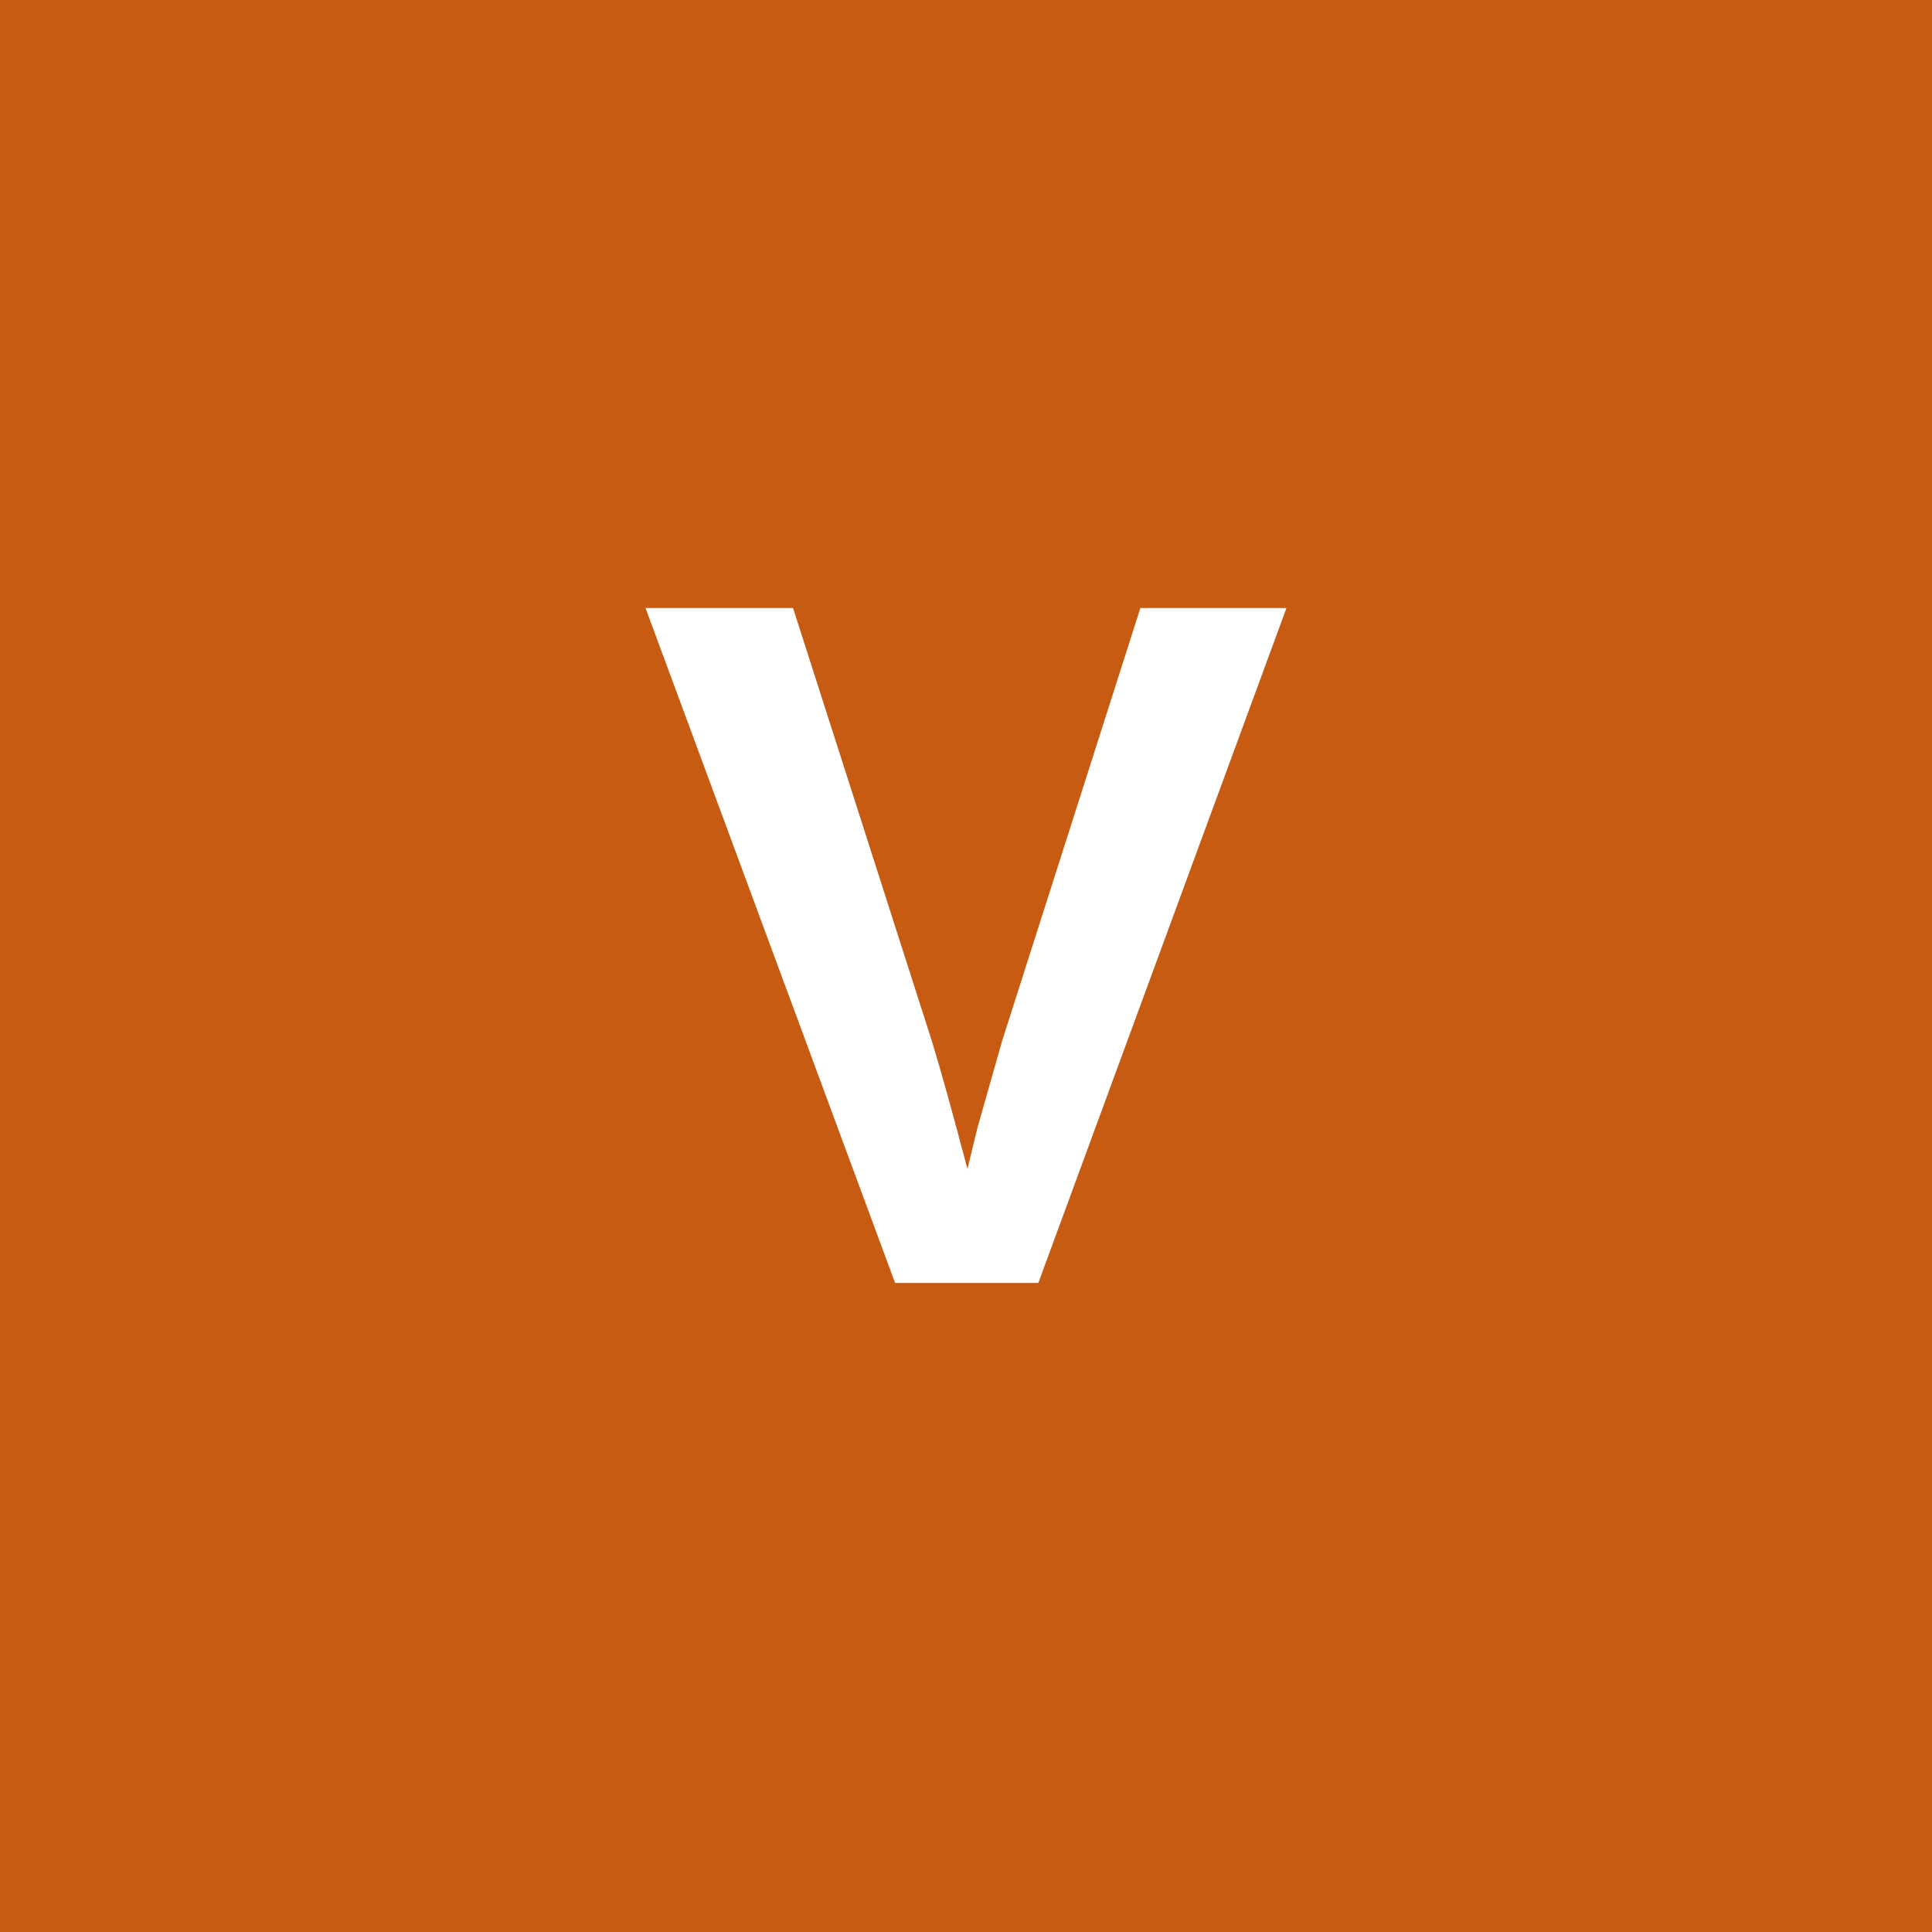
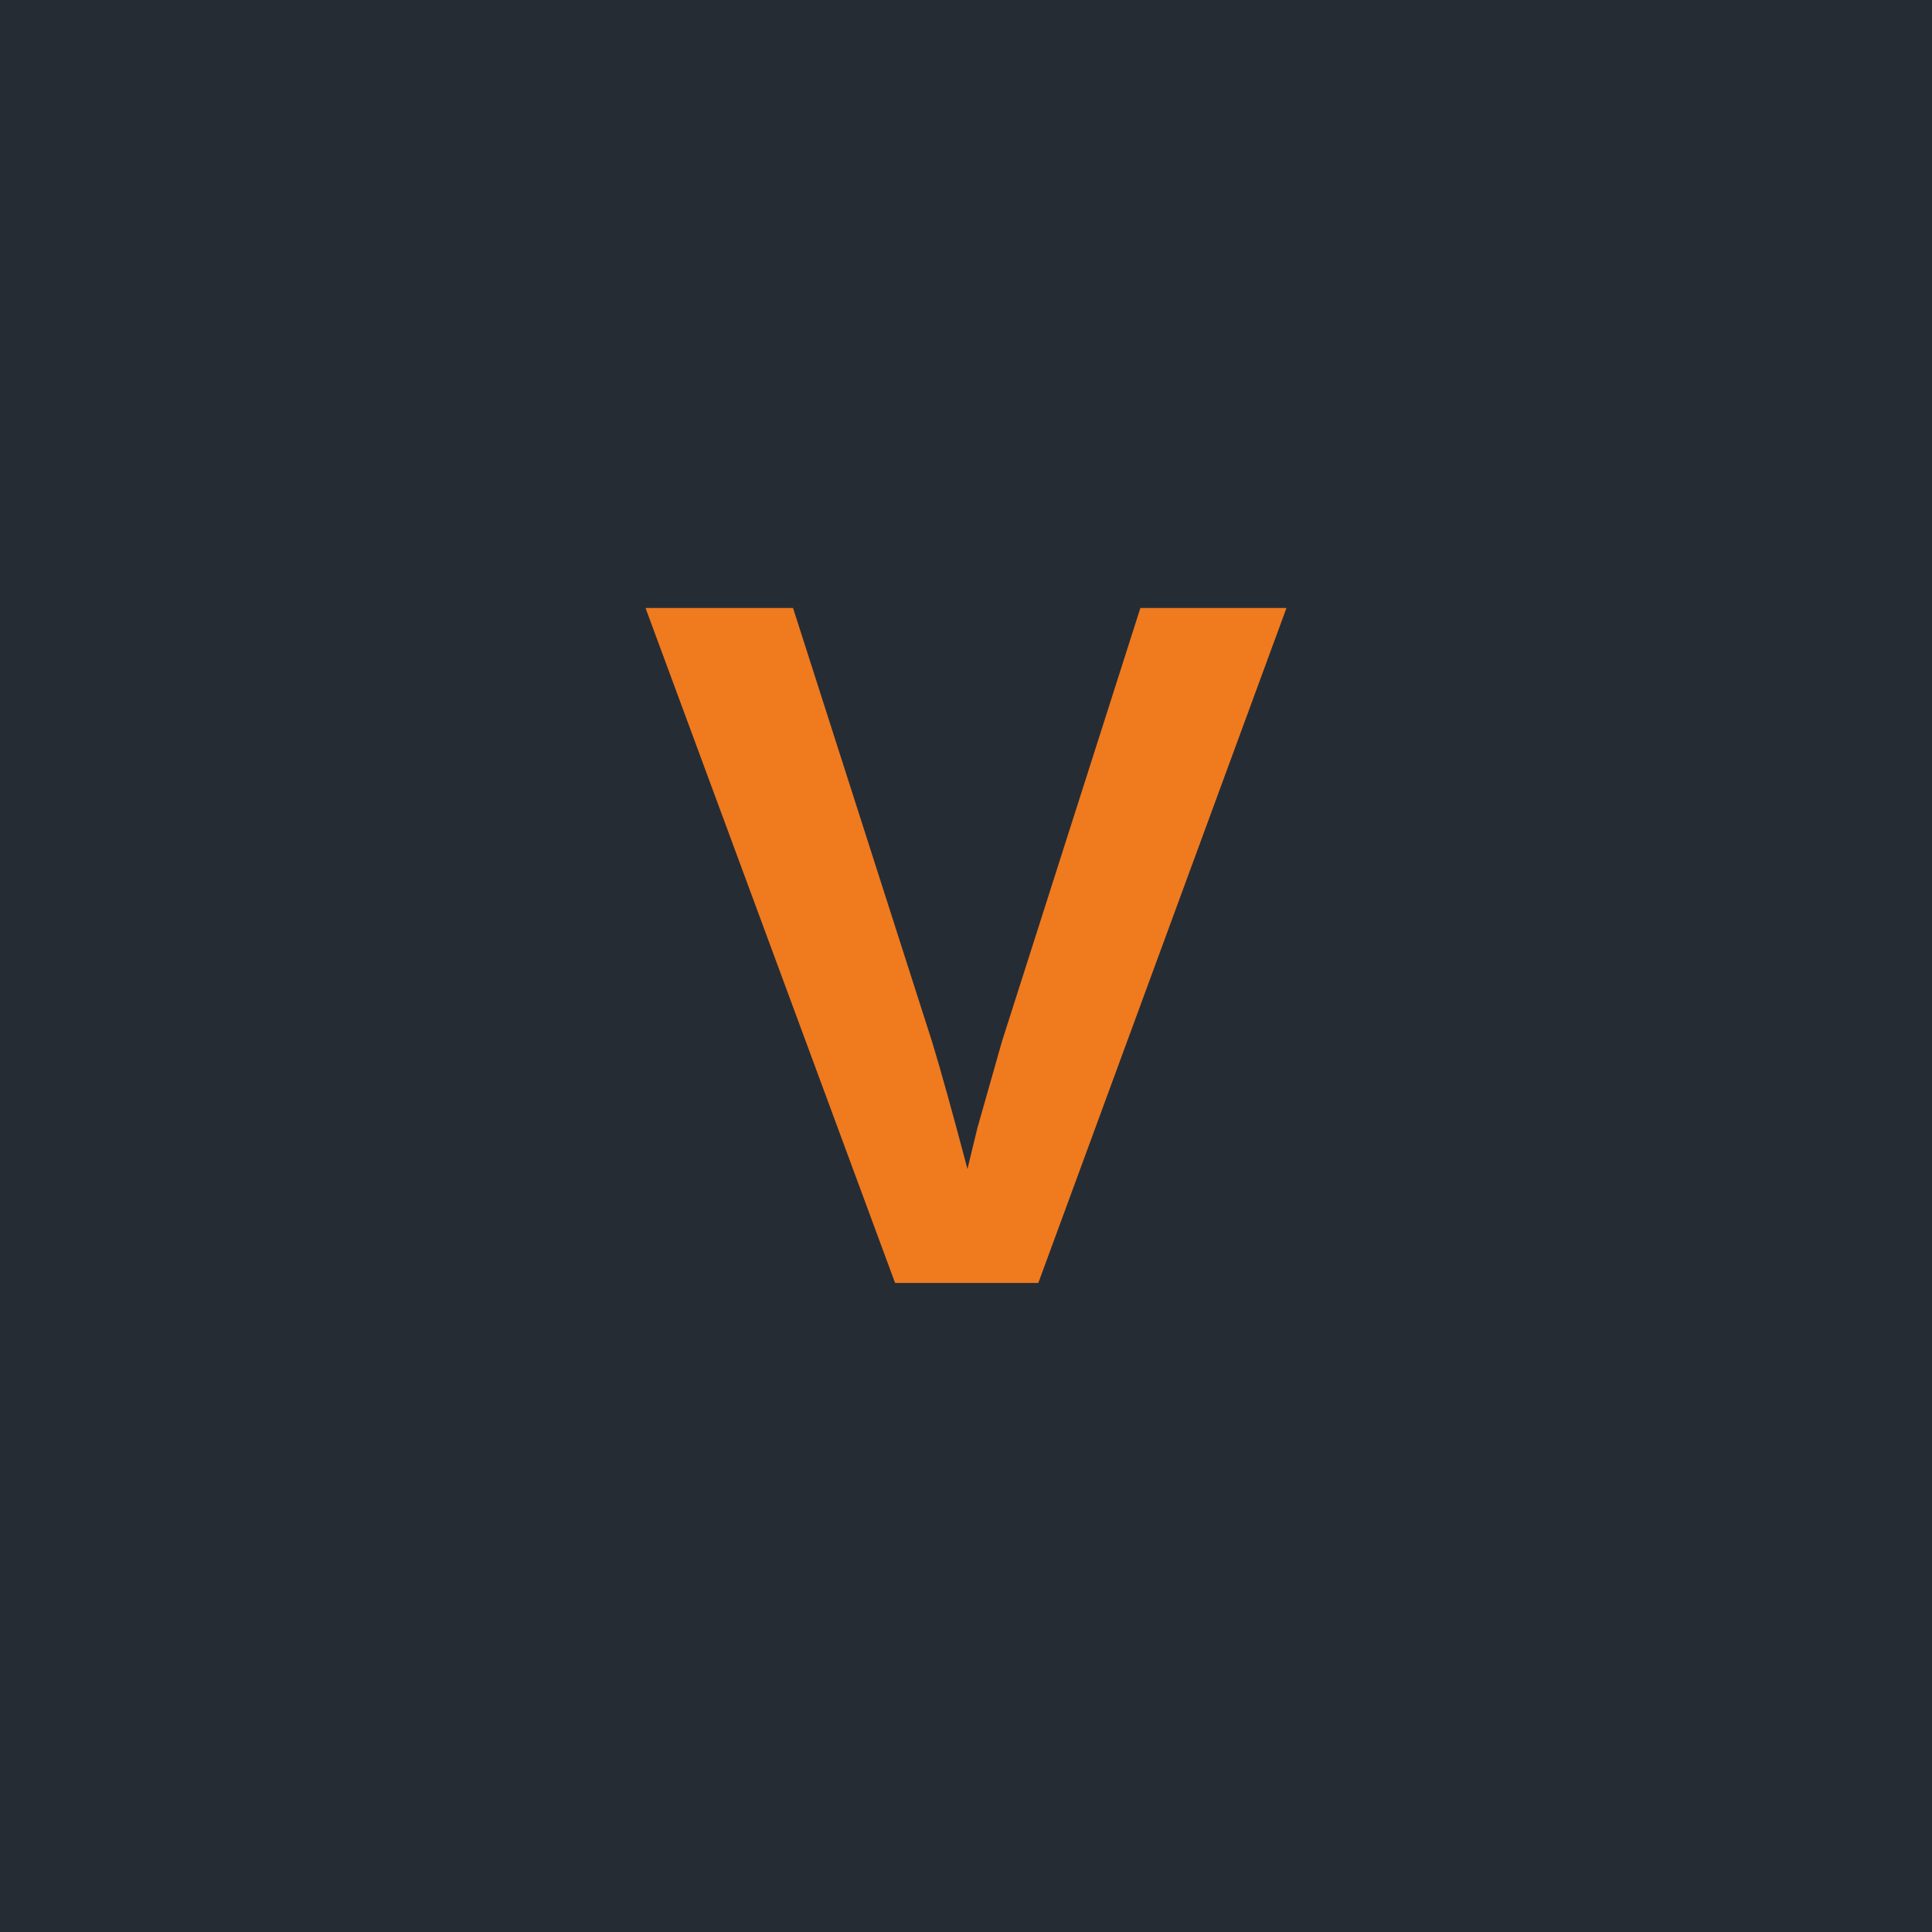
<svg xmlns="http://www.w3.org/2000/svg" viewBox="0 0 512 512">
-   <rect width="512" height="512" fill="#C75B12" />
-   <text x="256" y="340" font-family="Arial, Helvetica, sans-serif" font-size="260" font-weight="700" fill="#FFFFFF" text-anchor="middle">V</text>
+   <rect width="512" height="512" fill="#262C34" />
+   <text x="256" y="340" font-family="Arial, Helvetica, sans-serif" font-size="260" font-weight="700" fill="#F07A1E" text-anchor="middle">V</text>
</svg>
